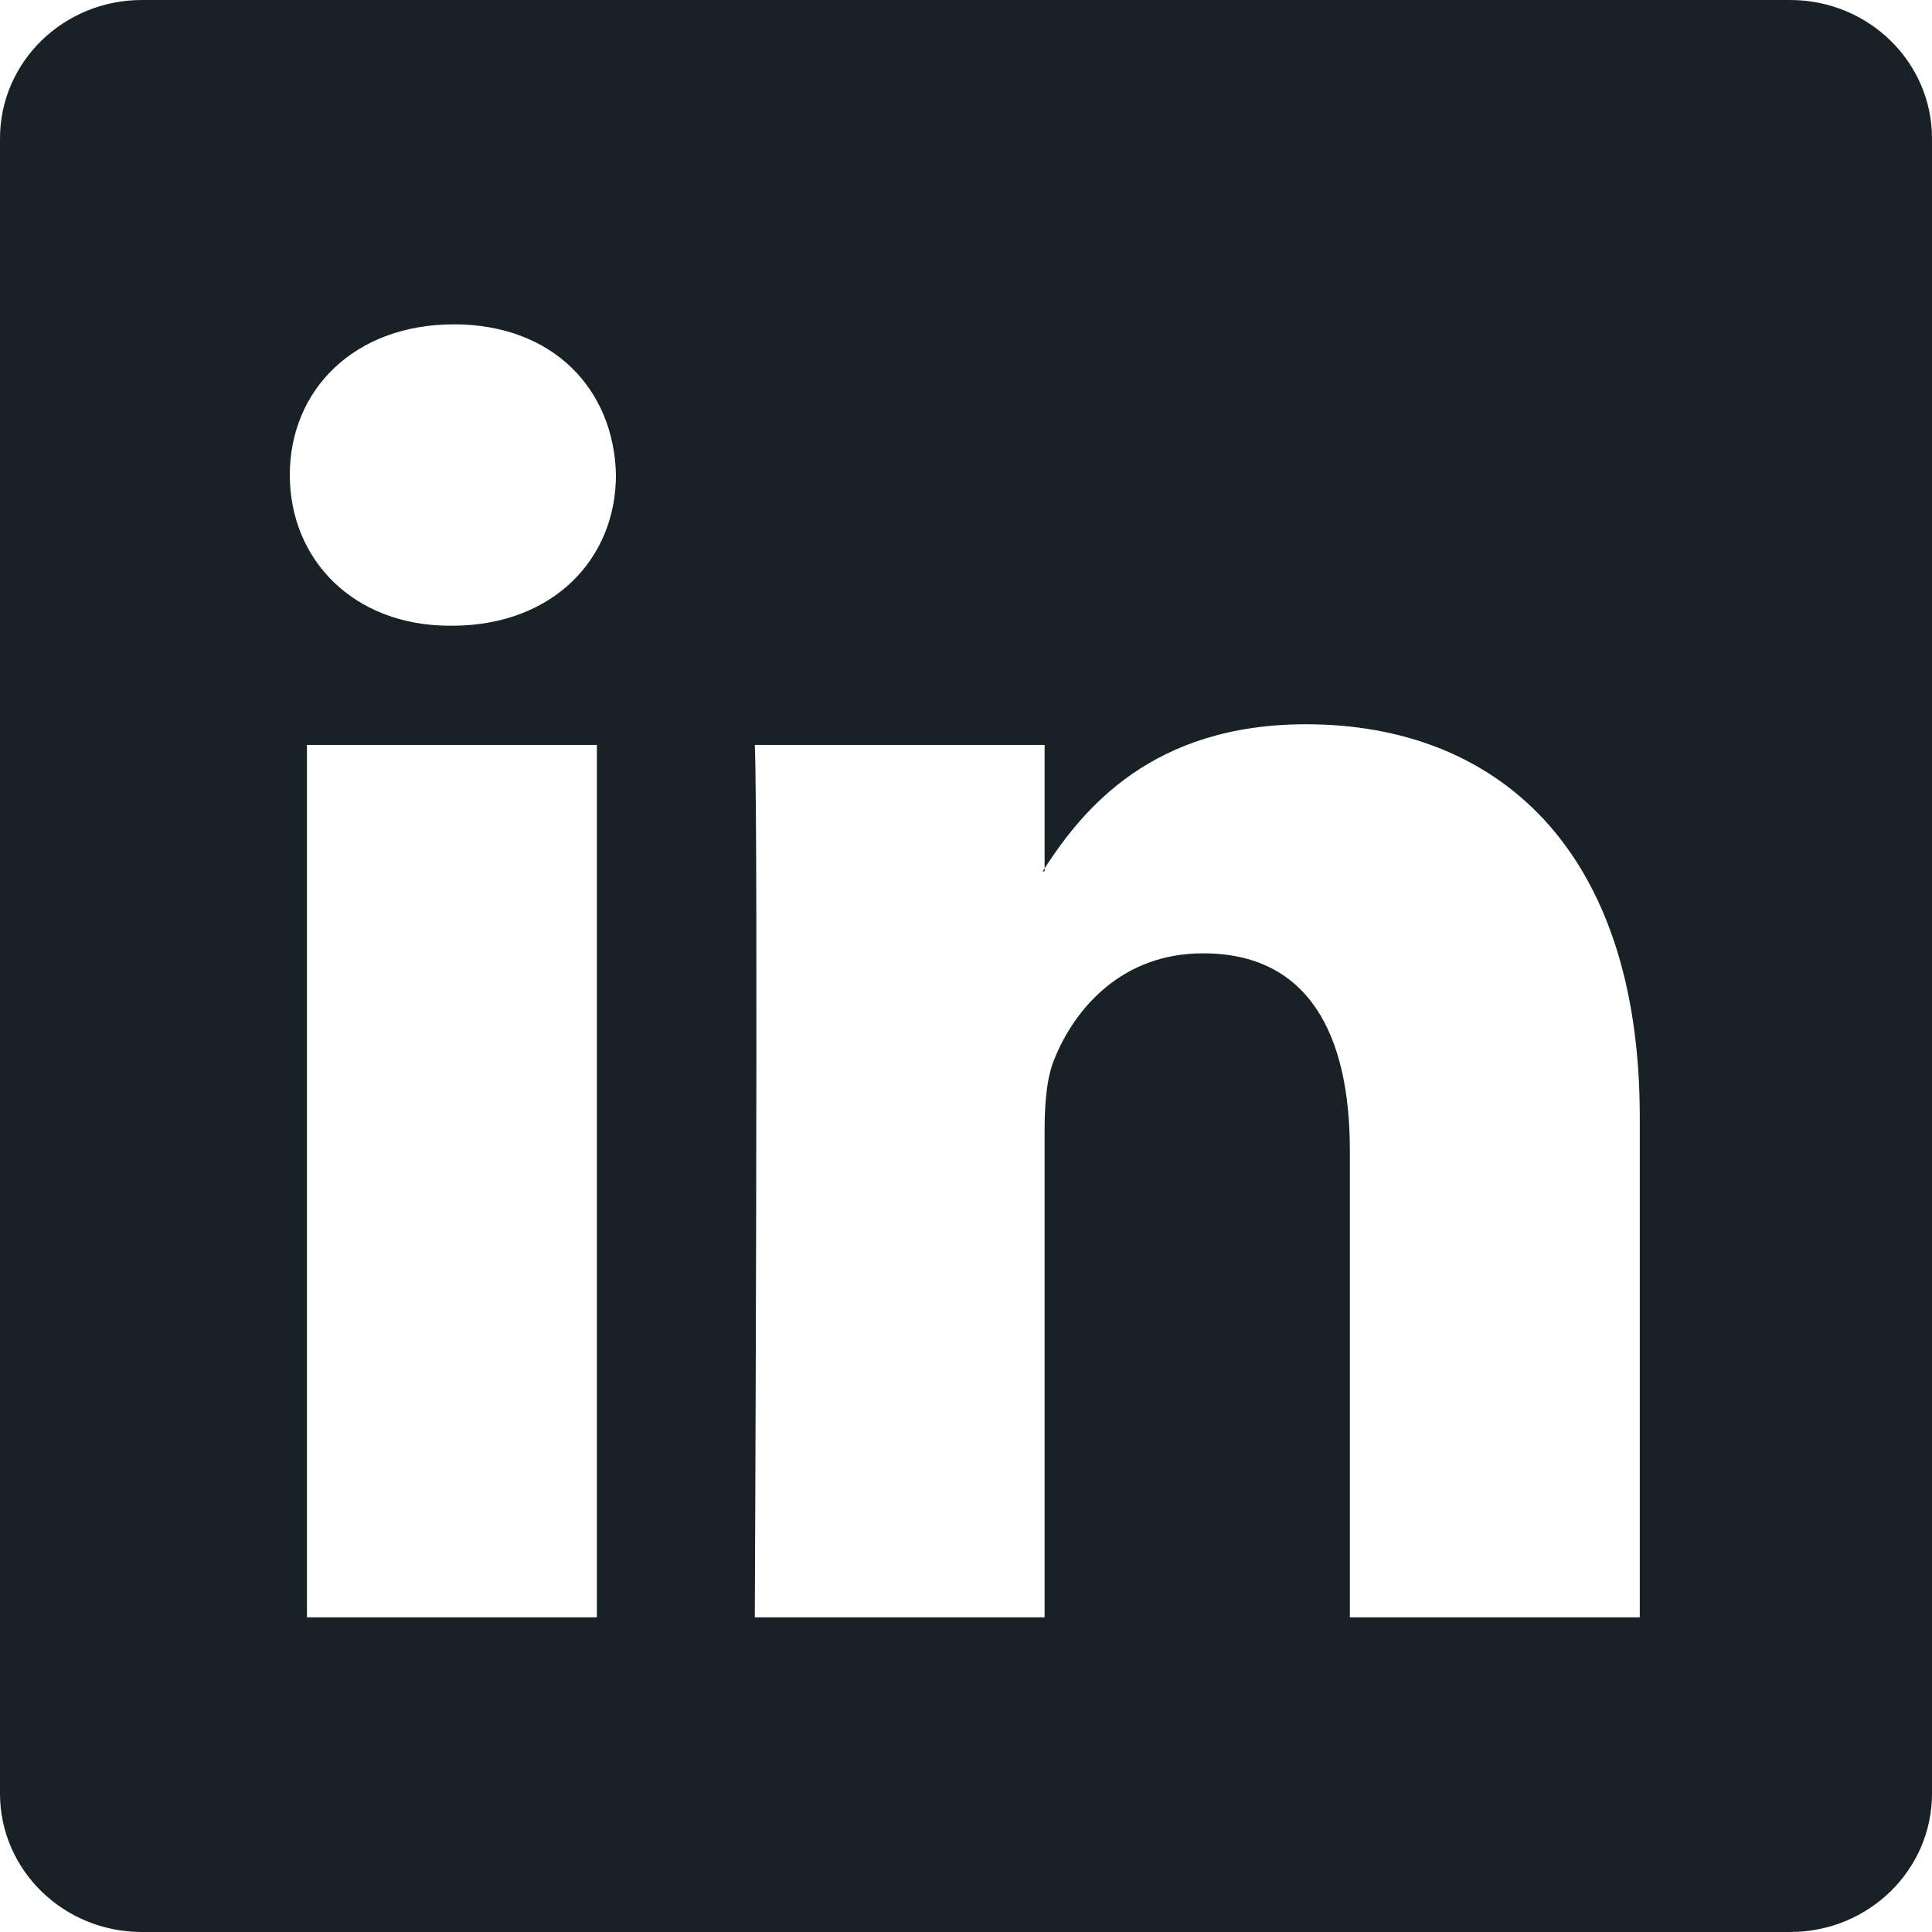
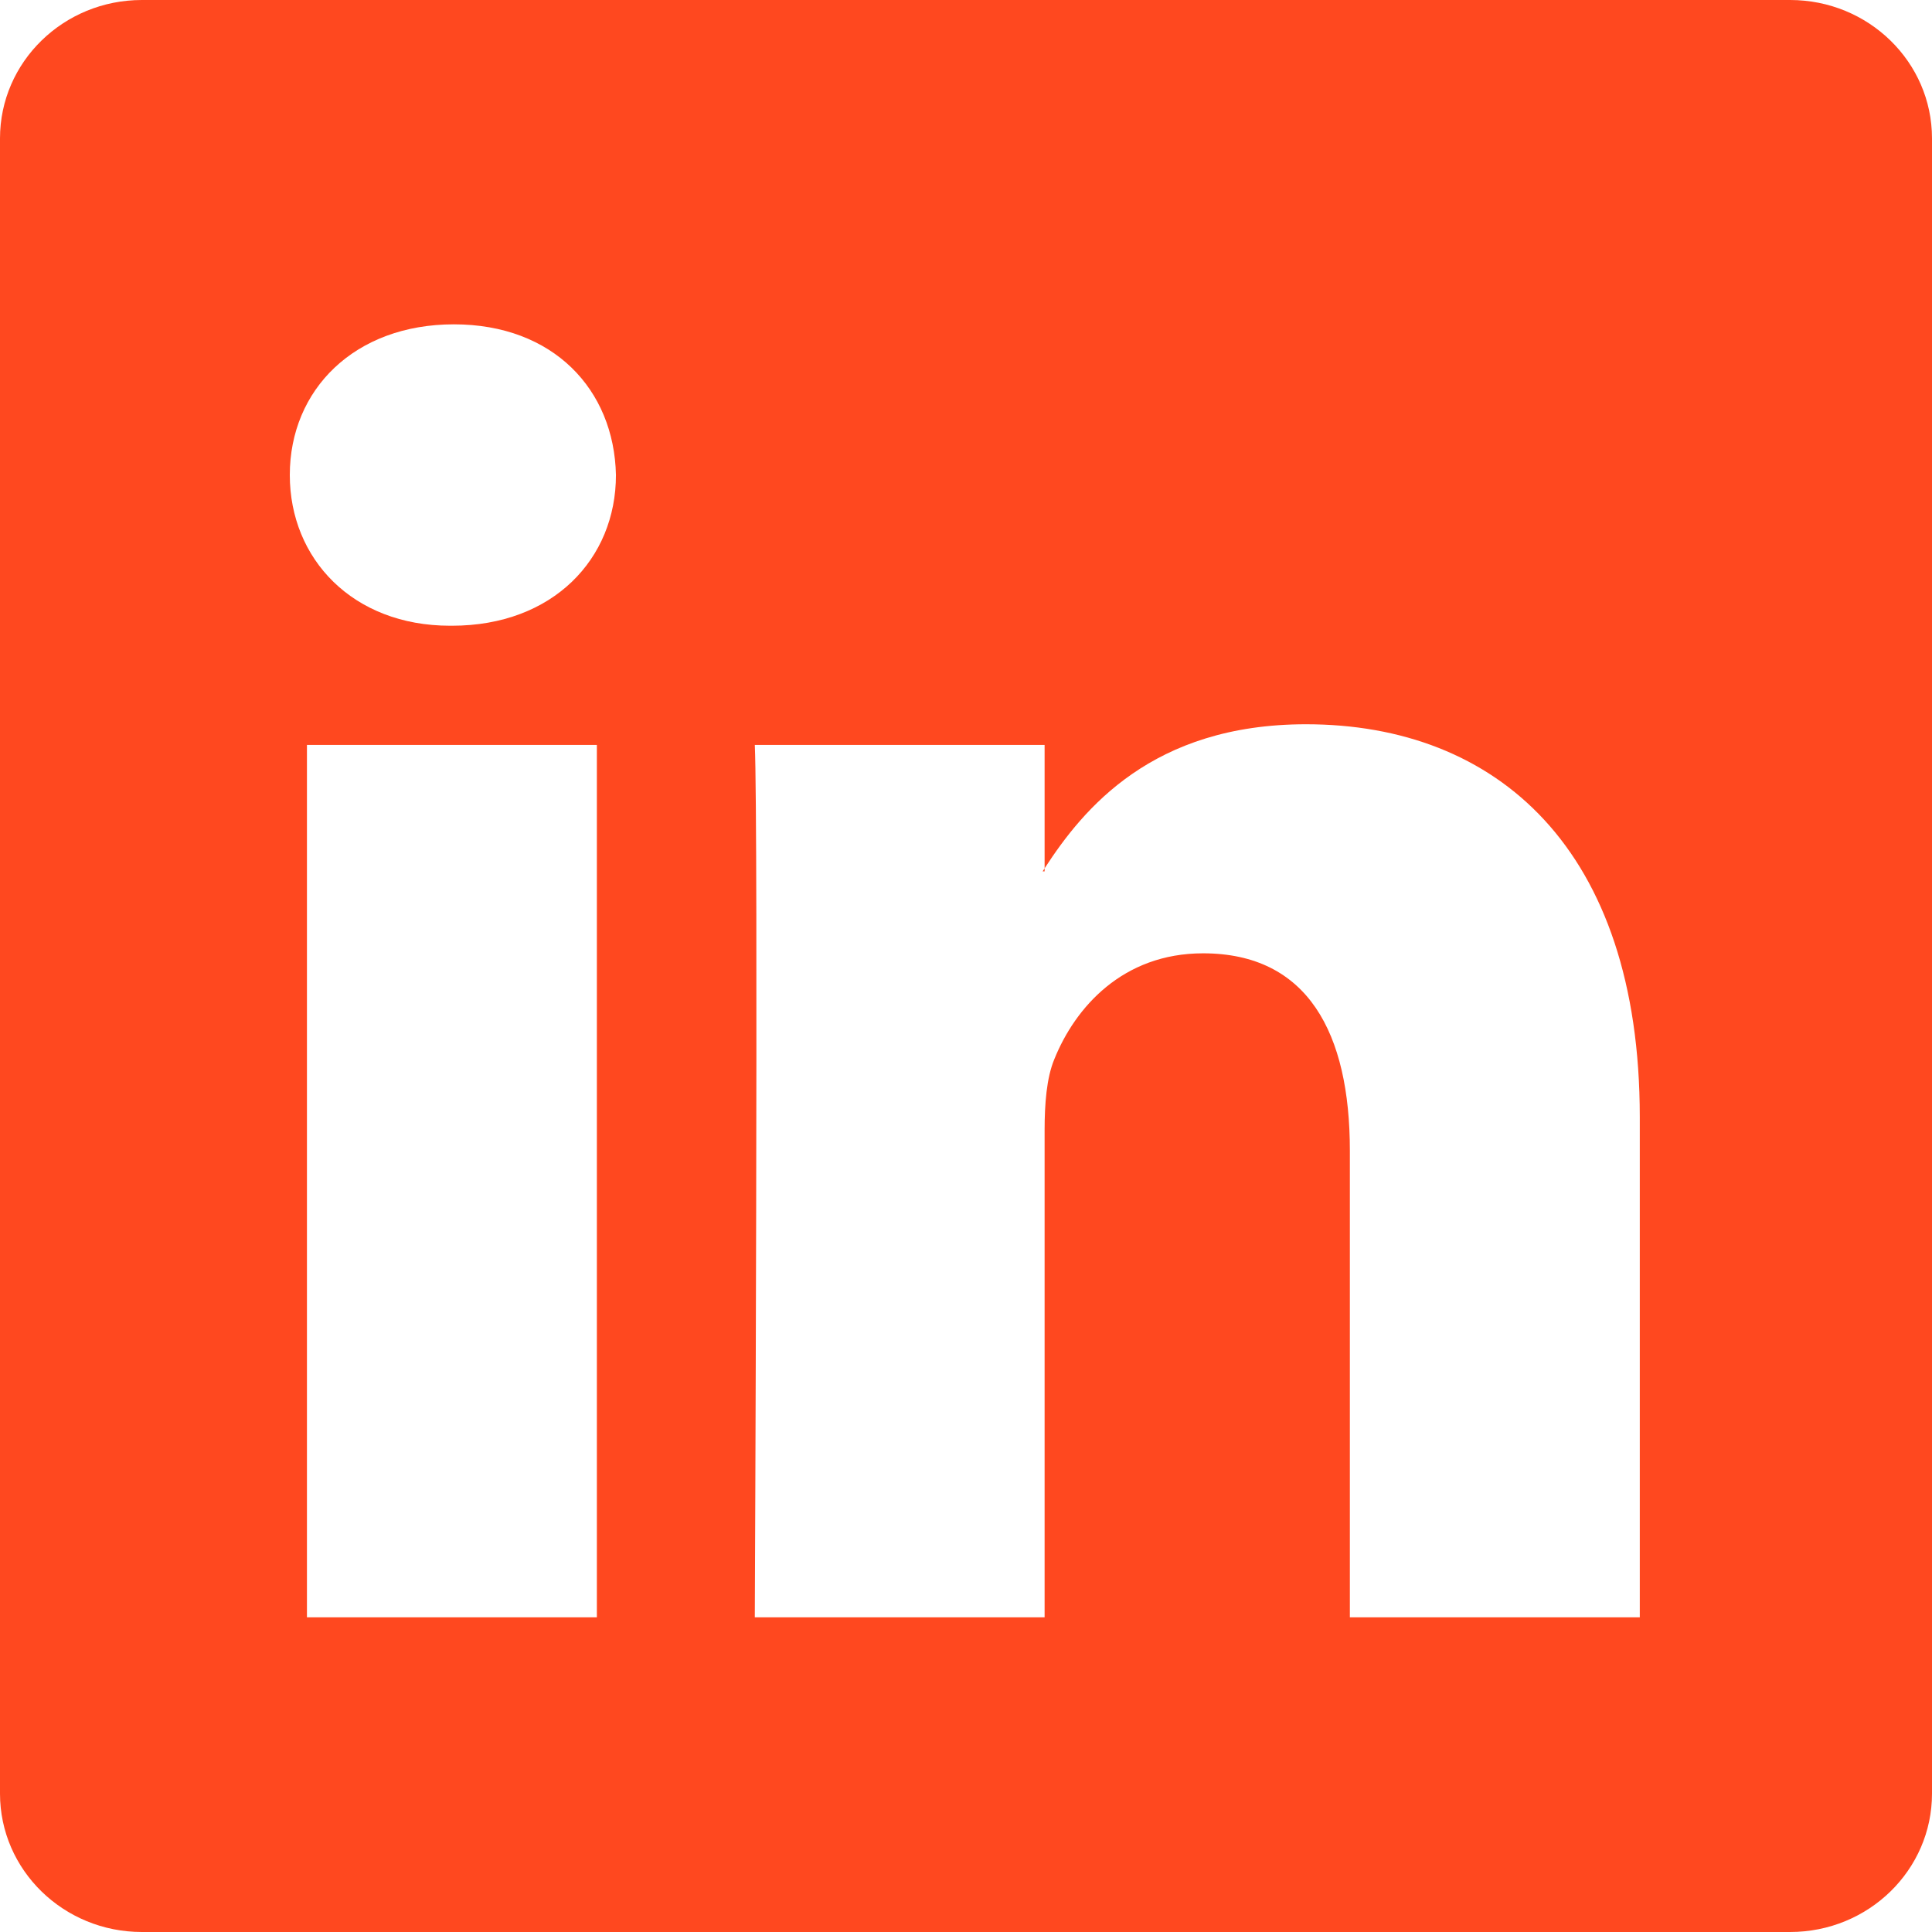
- <svg xmlns="http://www.w3.org/2000/svg" width="16" height="16" fill="#182226" class="bi bi-linkedin" viewBox="0 0 16 16">
+ <svg xmlns="http://www.w3.org/2000/svg" width="16" height="16" fill="#FF481F" class="bi bi-linkedin" viewBox="0 0 16 16">
  <path d="M0 1.146C0 .513.526 0 1.175 0h13.65C15.474 0 16 .513 16 1.146v13.708c0 .633-.526 1.146-1.175 1.146H1.175C.526 16 0 15.487 0 14.854zm4.943 12.248V6.169H2.542v7.225zm-1.2-8.212c.837 0 1.358-.554 1.358-1.248-.015-.709-.52-1.248-1.342-1.248S2.4 3.226 2.4 3.934c0 .694.521 1.248 1.327 1.248zm4.908 8.212V9.359c0-.216.016-.432.08-.586.173-.431.568-.878 1.232-.878.869 0 1.216.662 1.216 1.634v3.865h2.401V9.25c0-2.22-1.184-3.252-2.764-3.252-1.274 0-1.845.7-2.165 1.193v.025h-.016l.016-.025V6.169h-2.4c.03.678 0 7.225 0 7.225z" />
</svg>
